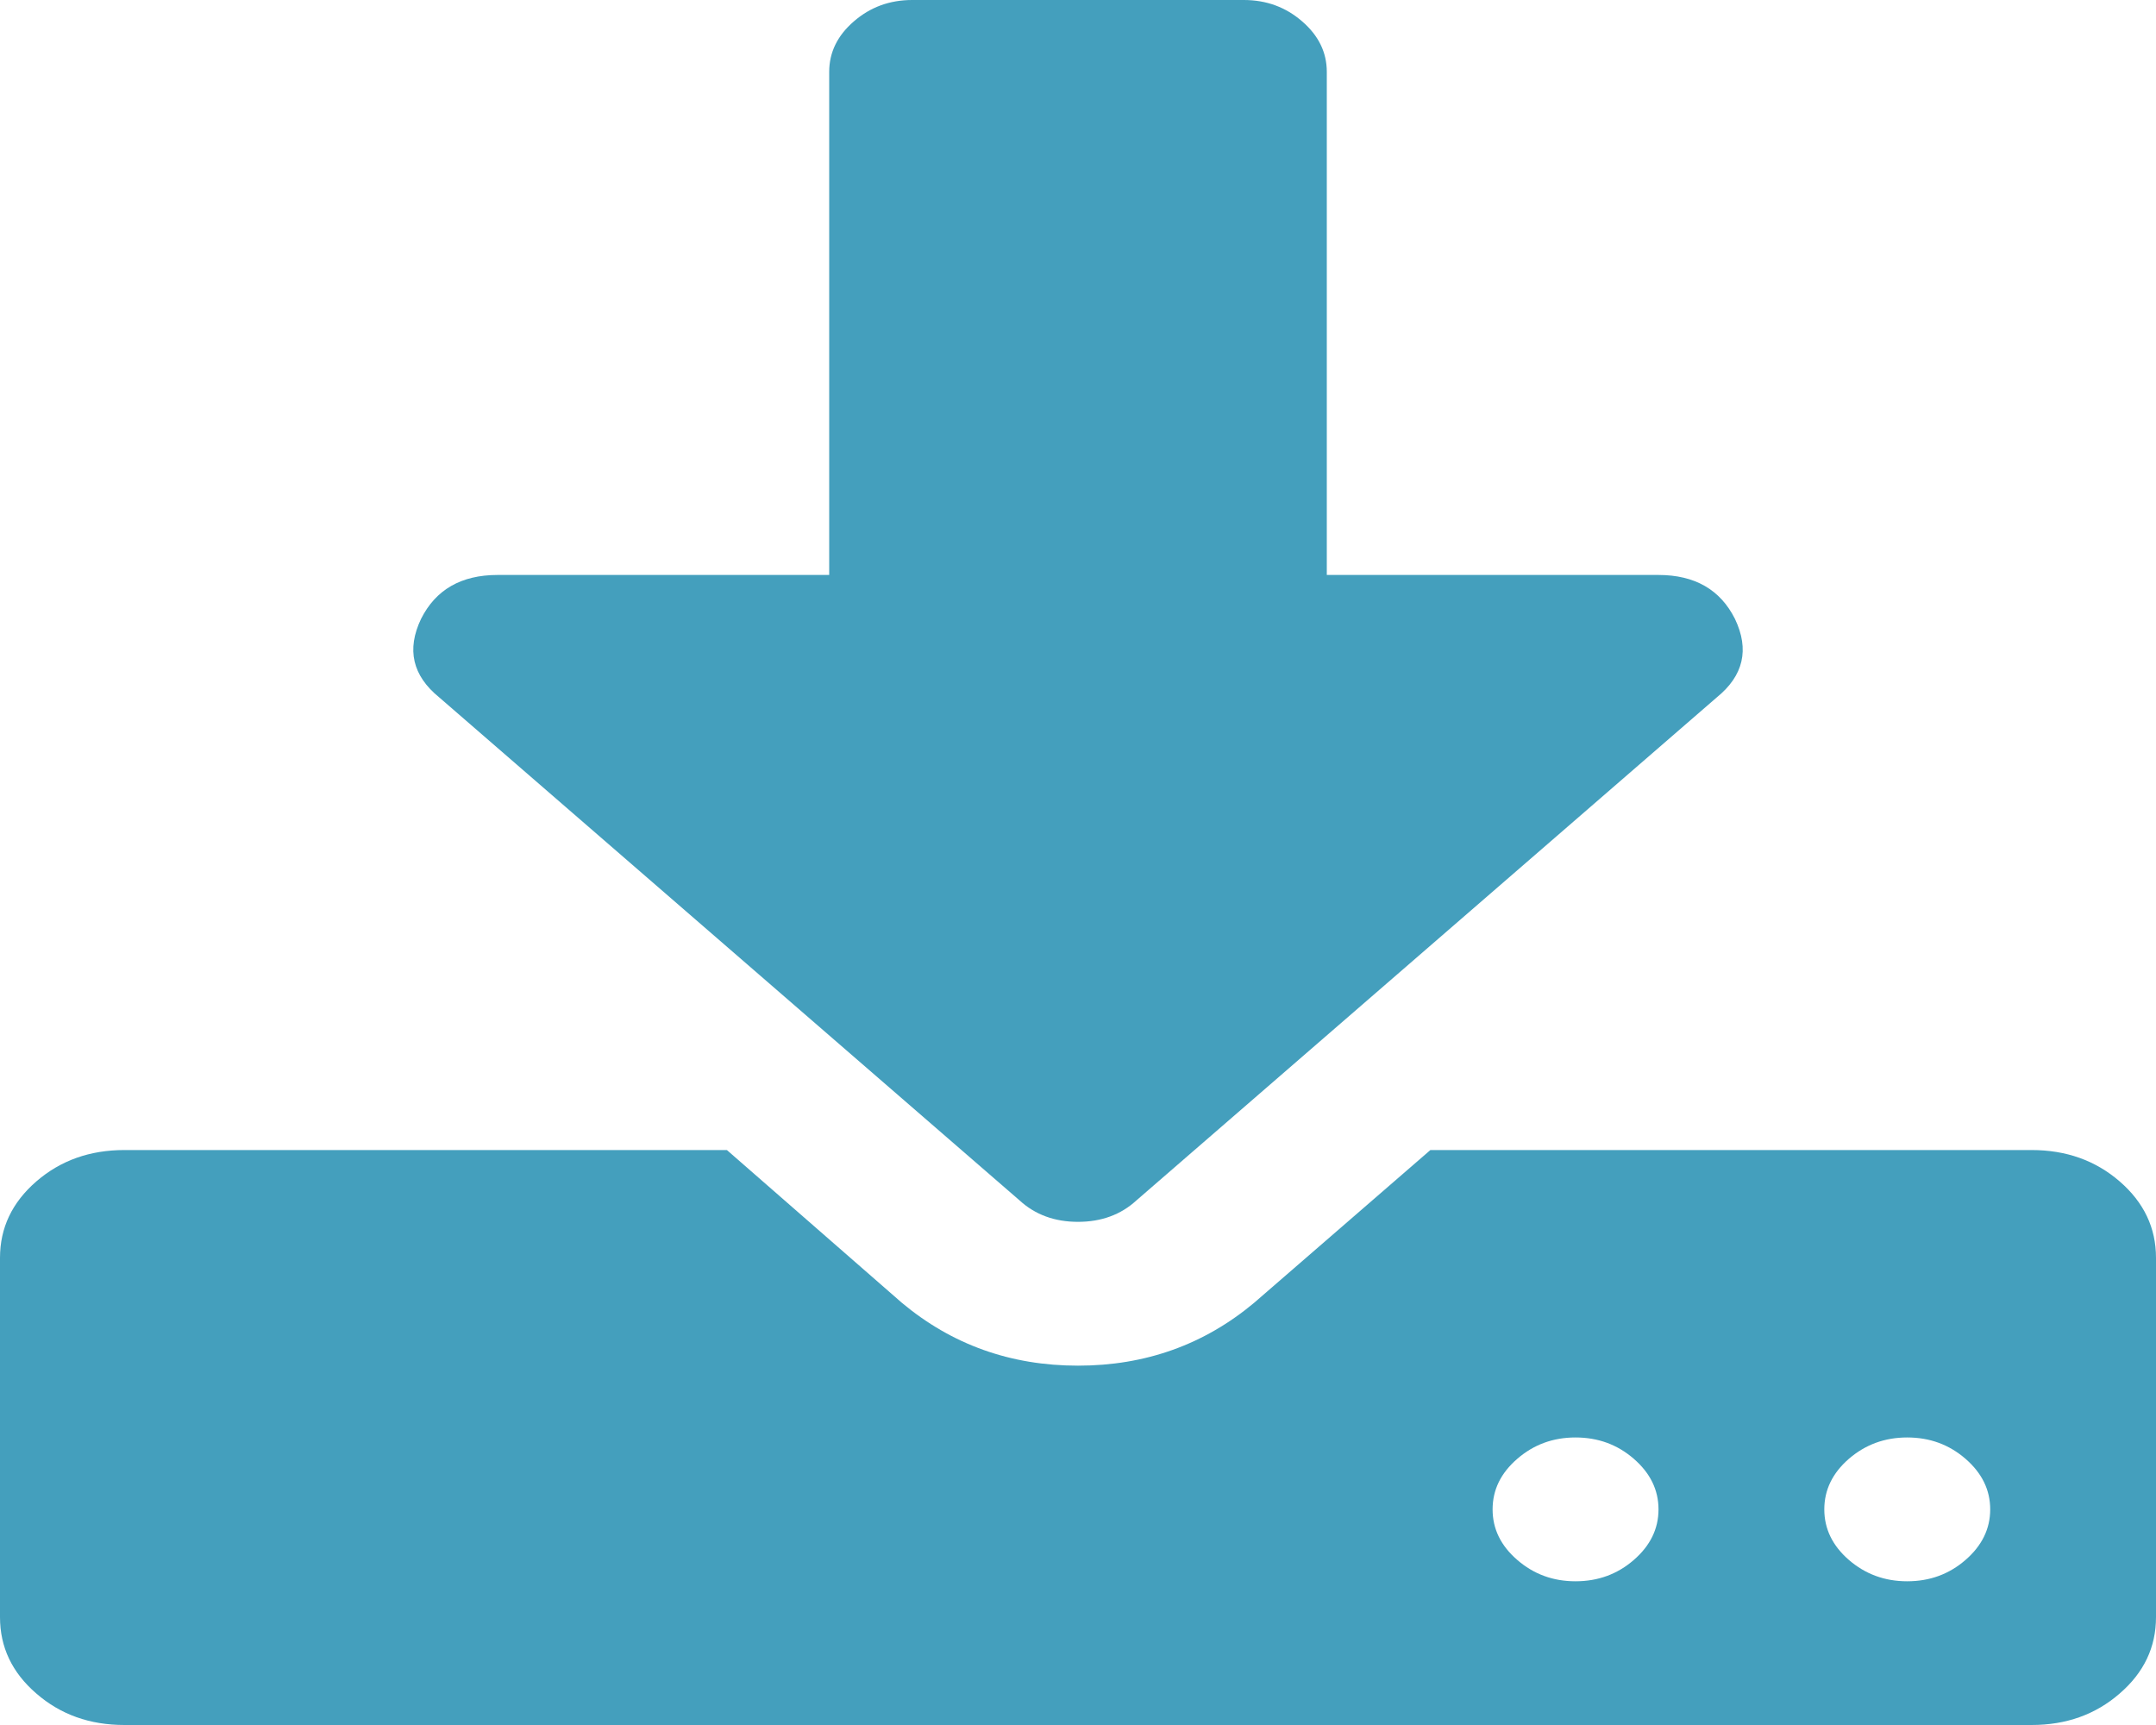
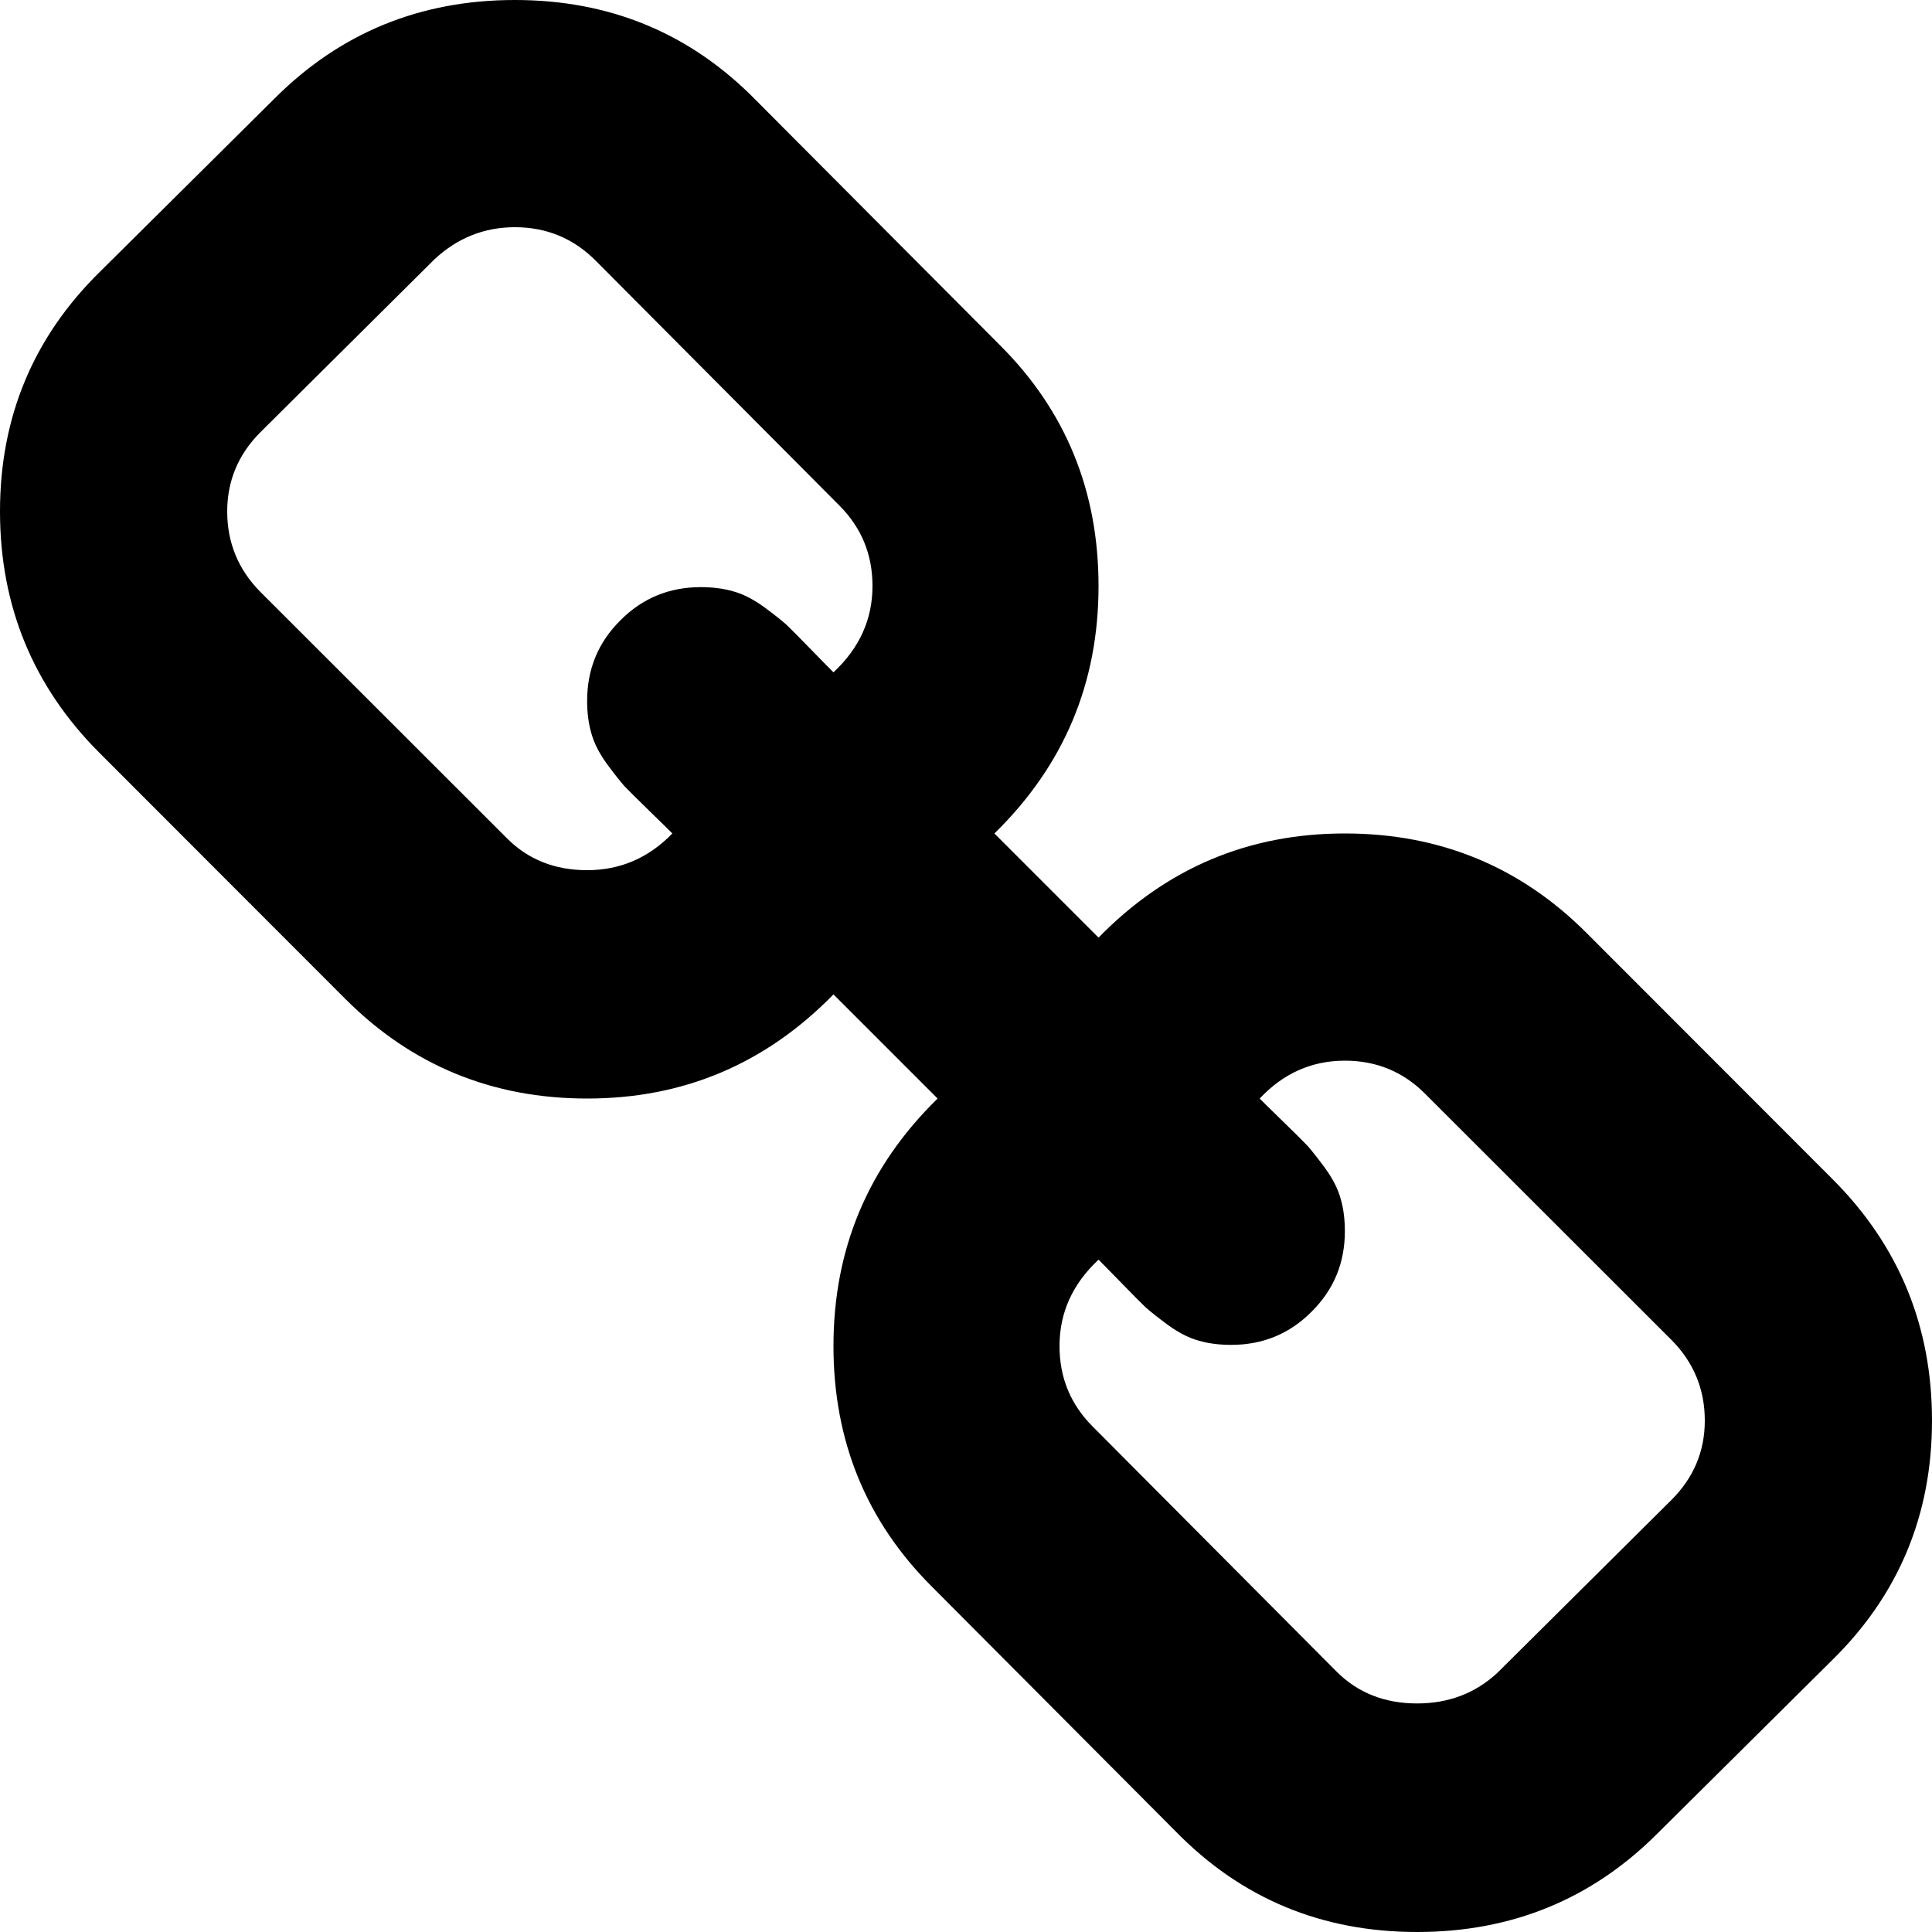
- <svg xmlns="http://www.w3.org/2000/svg" version="1.1" width="20px" height="16px">
-   <g transform="matrix(1 0 0 1 -786 -133 )">
-     <path d="M 15.156 14.469  C 15.308 14.337  15.385 14.181  15.385 14  C 15.385 13.819  15.308 13.663  15.156 13.531  C 15.004 13.399  14.824 13.333  14.615 13.333  C 14.407 13.333  14.227 13.399  14.075 13.531  C 13.922 13.663  13.846 13.819  13.846 14  C 13.846 14.181  13.922 14.337  14.075 14.469  C 14.227 14.601  14.407 14.667  14.615 14.667  C 14.824 14.667  15.004 14.601  15.156 14.469  Z M 18.233 14.469  C 18.385 14.337  18.462 14.181  18.462 14  C 18.462 13.819  18.385 13.663  18.233 13.531  C 18.081 13.399  17.901 13.333  17.692 13.333  C 17.484 13.333  17.304 13.399  17.151 13.531  C 16.999 13.663  16.923 13.819  16.923 14  C 16.923 14.181  16.999 14.337  17.151 14.469  C 17.304 14.601  17.484 14.667  17.692 14.667  C 17.901 14.667  18.081 14.601  18.233 14.469  Z M 19.663 10.958  C 19.888 11.153  20 11.389  20 11.667  L 20 15  C 20 15.278  19.888 15.514  19.663 15.708  C 19.439 15.903  19.167 16  18.846 16  L 1.154 16  C 0.833 16  0.561 15.903  0.337 15.708  C 0.112 15.514  0 15.278  0 15  L 0 11.667  C 0 11.389  0.112 11.153  0.337 10.958  C 0.561 10.764  0.833 10.667  1.154 10.667  L 6.743 10.667  L 8.365 12.083  C 8.83 12.472  9.375 12.667  10 12.667  C 10.625 12.667  11.17 12.472  11.635 12.083  L 13.269 10.667  L 18.846 10.667  C 19.167 10.667  19.439 10.764  19.663 10.958  Z M 15.385 5.333  C 15.721 5.333  15.958 5.469  16.094 5.74  C 16.23 6.024  16.174 6.267  15.925 6.469  L 10.541 11.135  C 10.397 11.267  10.216 11.333  10 11.333  C 9.784 11.333  9.603 11.267  9.459 11.135  L 4.075 6.469  C 3.826 6.267  3.77 6.024  3.906 5.74  C 4.042 5.469  4.279 5.333  4.615 5.333  L 7.692 5.333  L 7.692 0.667  C 7.692 0.486  7.768 0.33  7.921 0.198  C 8.073 0.066  8.253 0  8.462 0  L 11.538 0  C 11.747 0  11.927 0.066  12.079 0.198  C 12.232 0.33  12.308 0.486  12.308 0.667  L 12.308 5.333  L 15.385 5.333  Z " fill-rule="nonzero" fill="#449fbd" stroke="none" transform="matrix(1 0 0 1 786 133 )" />
+ <svg xmlns="http://www.w3.org/2000/svg" version="1.1" width="10px" height="10px">
+   <g transform="matrix(1 0 0 1 -476 -167 )">
+     <path d="M 8.652 7.763  C 8.766 7.649  8.824 7.512  8.824 7.353  C 8.824 7.19  8.766 7.051  8.652 6.936  L 7.377 5.662  C 7.263 5.547  7.124 5.49  6.961 5.49  C 6.789 5.49  6.642 5.556  6.52 5.686  C 6.532 5.699  6.571 5.736  6.636 5.8  C 6.701 5.863  6.745 5.907  6.768 5.931  C 6.79 5.956  6.821 5.995  6.86 6.048  C 6.898 6.101  6.925 6.153  6.939 6.204  C 6.954 6.255  6.961 6.311  6.961 6.373  C 6.961 6.536  6.904 6.675  6.789 6.789  C 6.675 6.904  6.536 6.961  6.373 6.961  C 6.311 6.961  6.255 6.954  6.204 6.939  C 6.153 6.925  6.101 6.898  6.048 6.86  C 5.995 6.821  5.956 6.79  5.931 6.768  C 5.907 6.745  5.863 6.701  5.8 6.636  C 5.736 6.571  5.699 6.532  5.686 6.52  C 5.551 6.646  5.484 6.795  5.484 6.967  C 5.484 7.13  5.541 7.269  5.656 7.384  L 6.918 8.652  C 7.028 8.762  7.167 8.817  7.335 8.817  C 7.498 8.817  7.637 8.764  7.751 8.658  L 8.652 7.763  Z M 4.314 3.48  C 4.449 3.354  4.516 3.205  4.516 3.033  C 4.516 2.87  4.459 2.731  4.344 2.616  L 3.082 1.348  C 2.968 1.234  2.829 1.176  2.665 1.176  C 2.506 1.176  2.367 1.232  2.249 1.342  L 1.348 2.237  C 1.234 2.351  1.176 2.488  1.176 2.647  C 1.176 2.81  1.234 2.949  1.348 3.064  L 2.623 4.338  C 2.733 4.449  2.872 4.504  3.039 4.504  C 3.211 4.504  3.358 4.44  3.48 4.314  C 3.468 4.301  3.429 4.264  3.364 4.2  C 3.299 4.137  3.255 4.093  3.232 4.069  C 3.21 4.044  3.179 4.005  3.14 3.952  C 3.102 3.899  3.075 3.847  3.061 3.796  C 3.046 3.745  3.039 3.689  3.039 3.627  C 3.039 3.464  3.096 3.325  3.211 3.211  C 3.325 3.096  3.464 3.039  3.627 3.039  C 3.689 3.039  3.745 3.046  3.796 3.061  C 3.847 3.075  3.899 3.102  3.952 3.14  C 4.005 3.179  4.044 3.21  4.069 3.232  C 4.093 3.255  4.137 3.299  4.2 3.364  C 4.264 3.429  4.301 3.468  4.314 3.48  Z M 9.485 6.103  C 9.828 6.446  10 6.863  10 7.353  C 10 7.843  9.826 8.258  9.479 8.597  L 8.578 9.491  C 8.239 9.83  7.825 10  7.335 10  C 6.84 10  6.424 9.826  6.085 9.479  L 4.822 8.211  C 4.483 7.872  4.314 7.457  4.314 6.967  C 4.314 6.464  4.493 6.038  4.853 5.686  L 4.314 5.147  C 3.962 5.507  3.538 5.686  3.039 5.686  C 2.549 5.686  2.132 5.515  1.789 5.172  L 0.515 3.897  C 0.172 3.554  0 3.137  0 2.647  C 0 2.157  0.174 1.742  0.521 1.403  L 1.422 0.509  C 1.761 0.17  2.175 0  2.665 0  C 3.16 0  3.576 0.174  3.915 0.521  L 5.178 1.789  C 5.517 2.128  5.686 2.543  5.686 3.033  C 5.686 3.536  5.507 3.962  5.147 4.314  L 5.686 4.853  C 6.038 4.493  6.462 4.314  6.961 4.314  C 7.451 4.314  7.868 4.485  8.211 4.828  L 9.485 6.103  Z " fill-rule="nonzero" fill="#000000" stroke="none" transform="matrix(1 0 0 1 476 167 )" />
  </g>
</svg>
